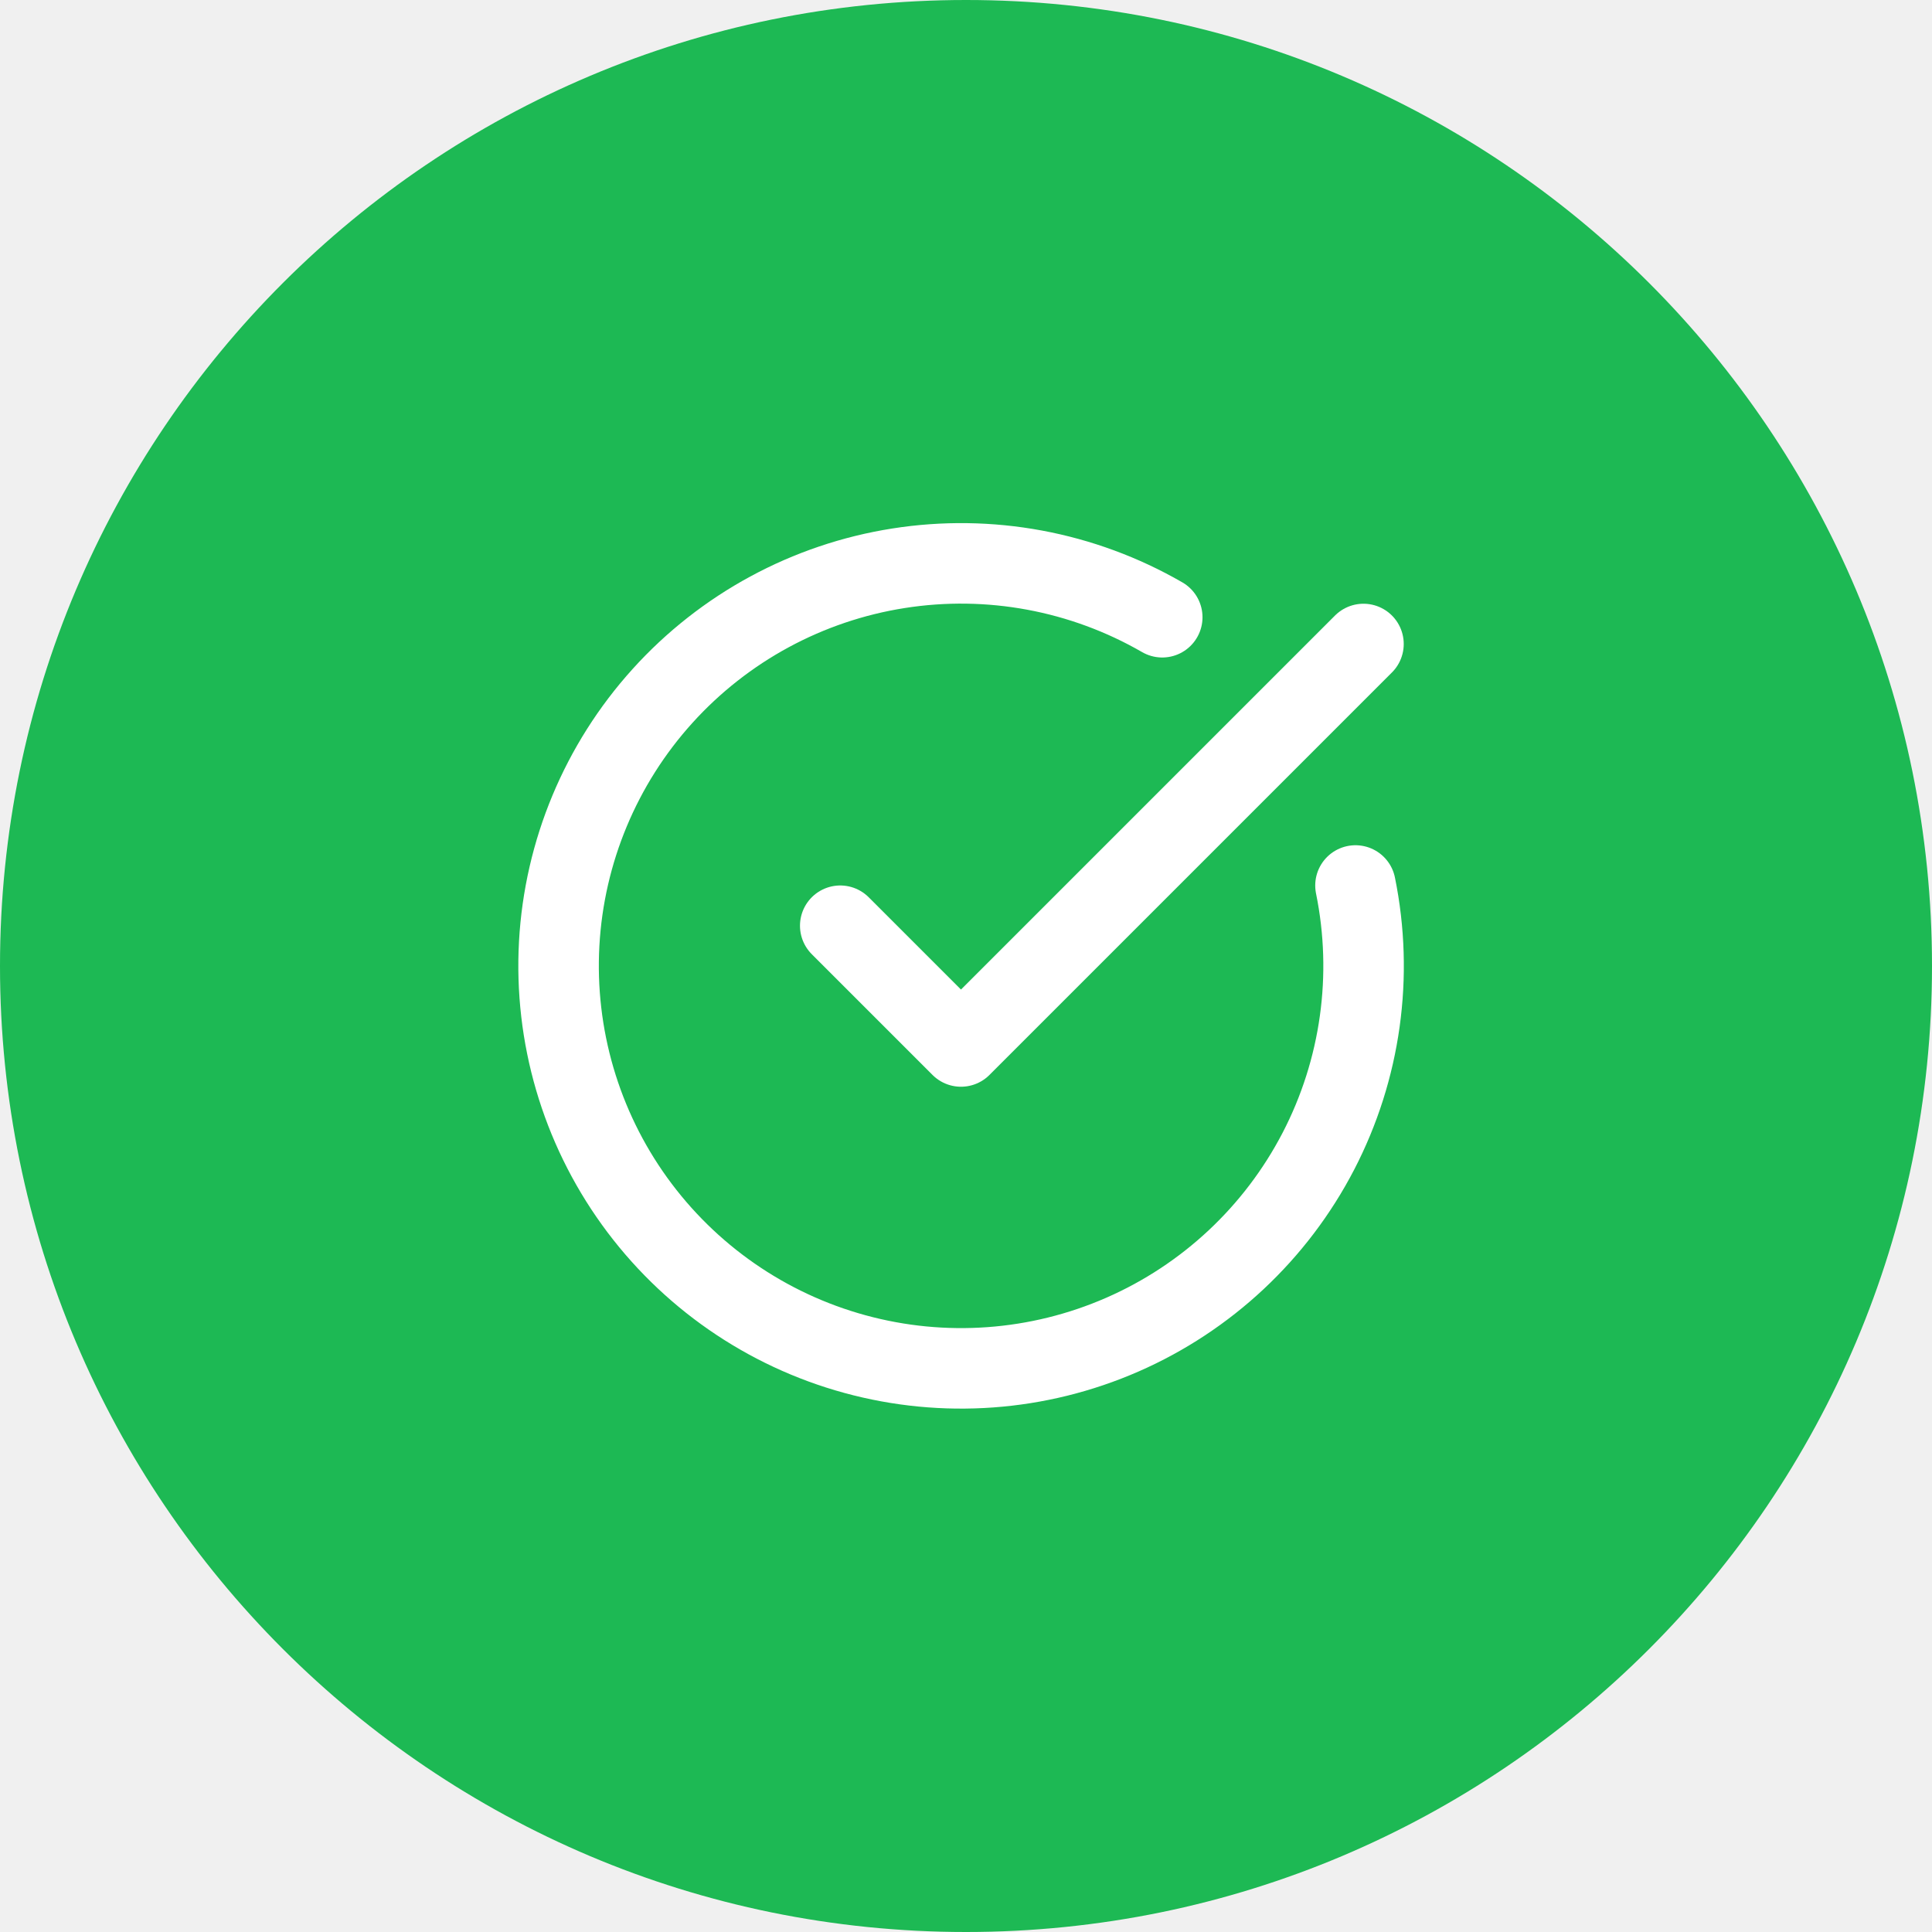
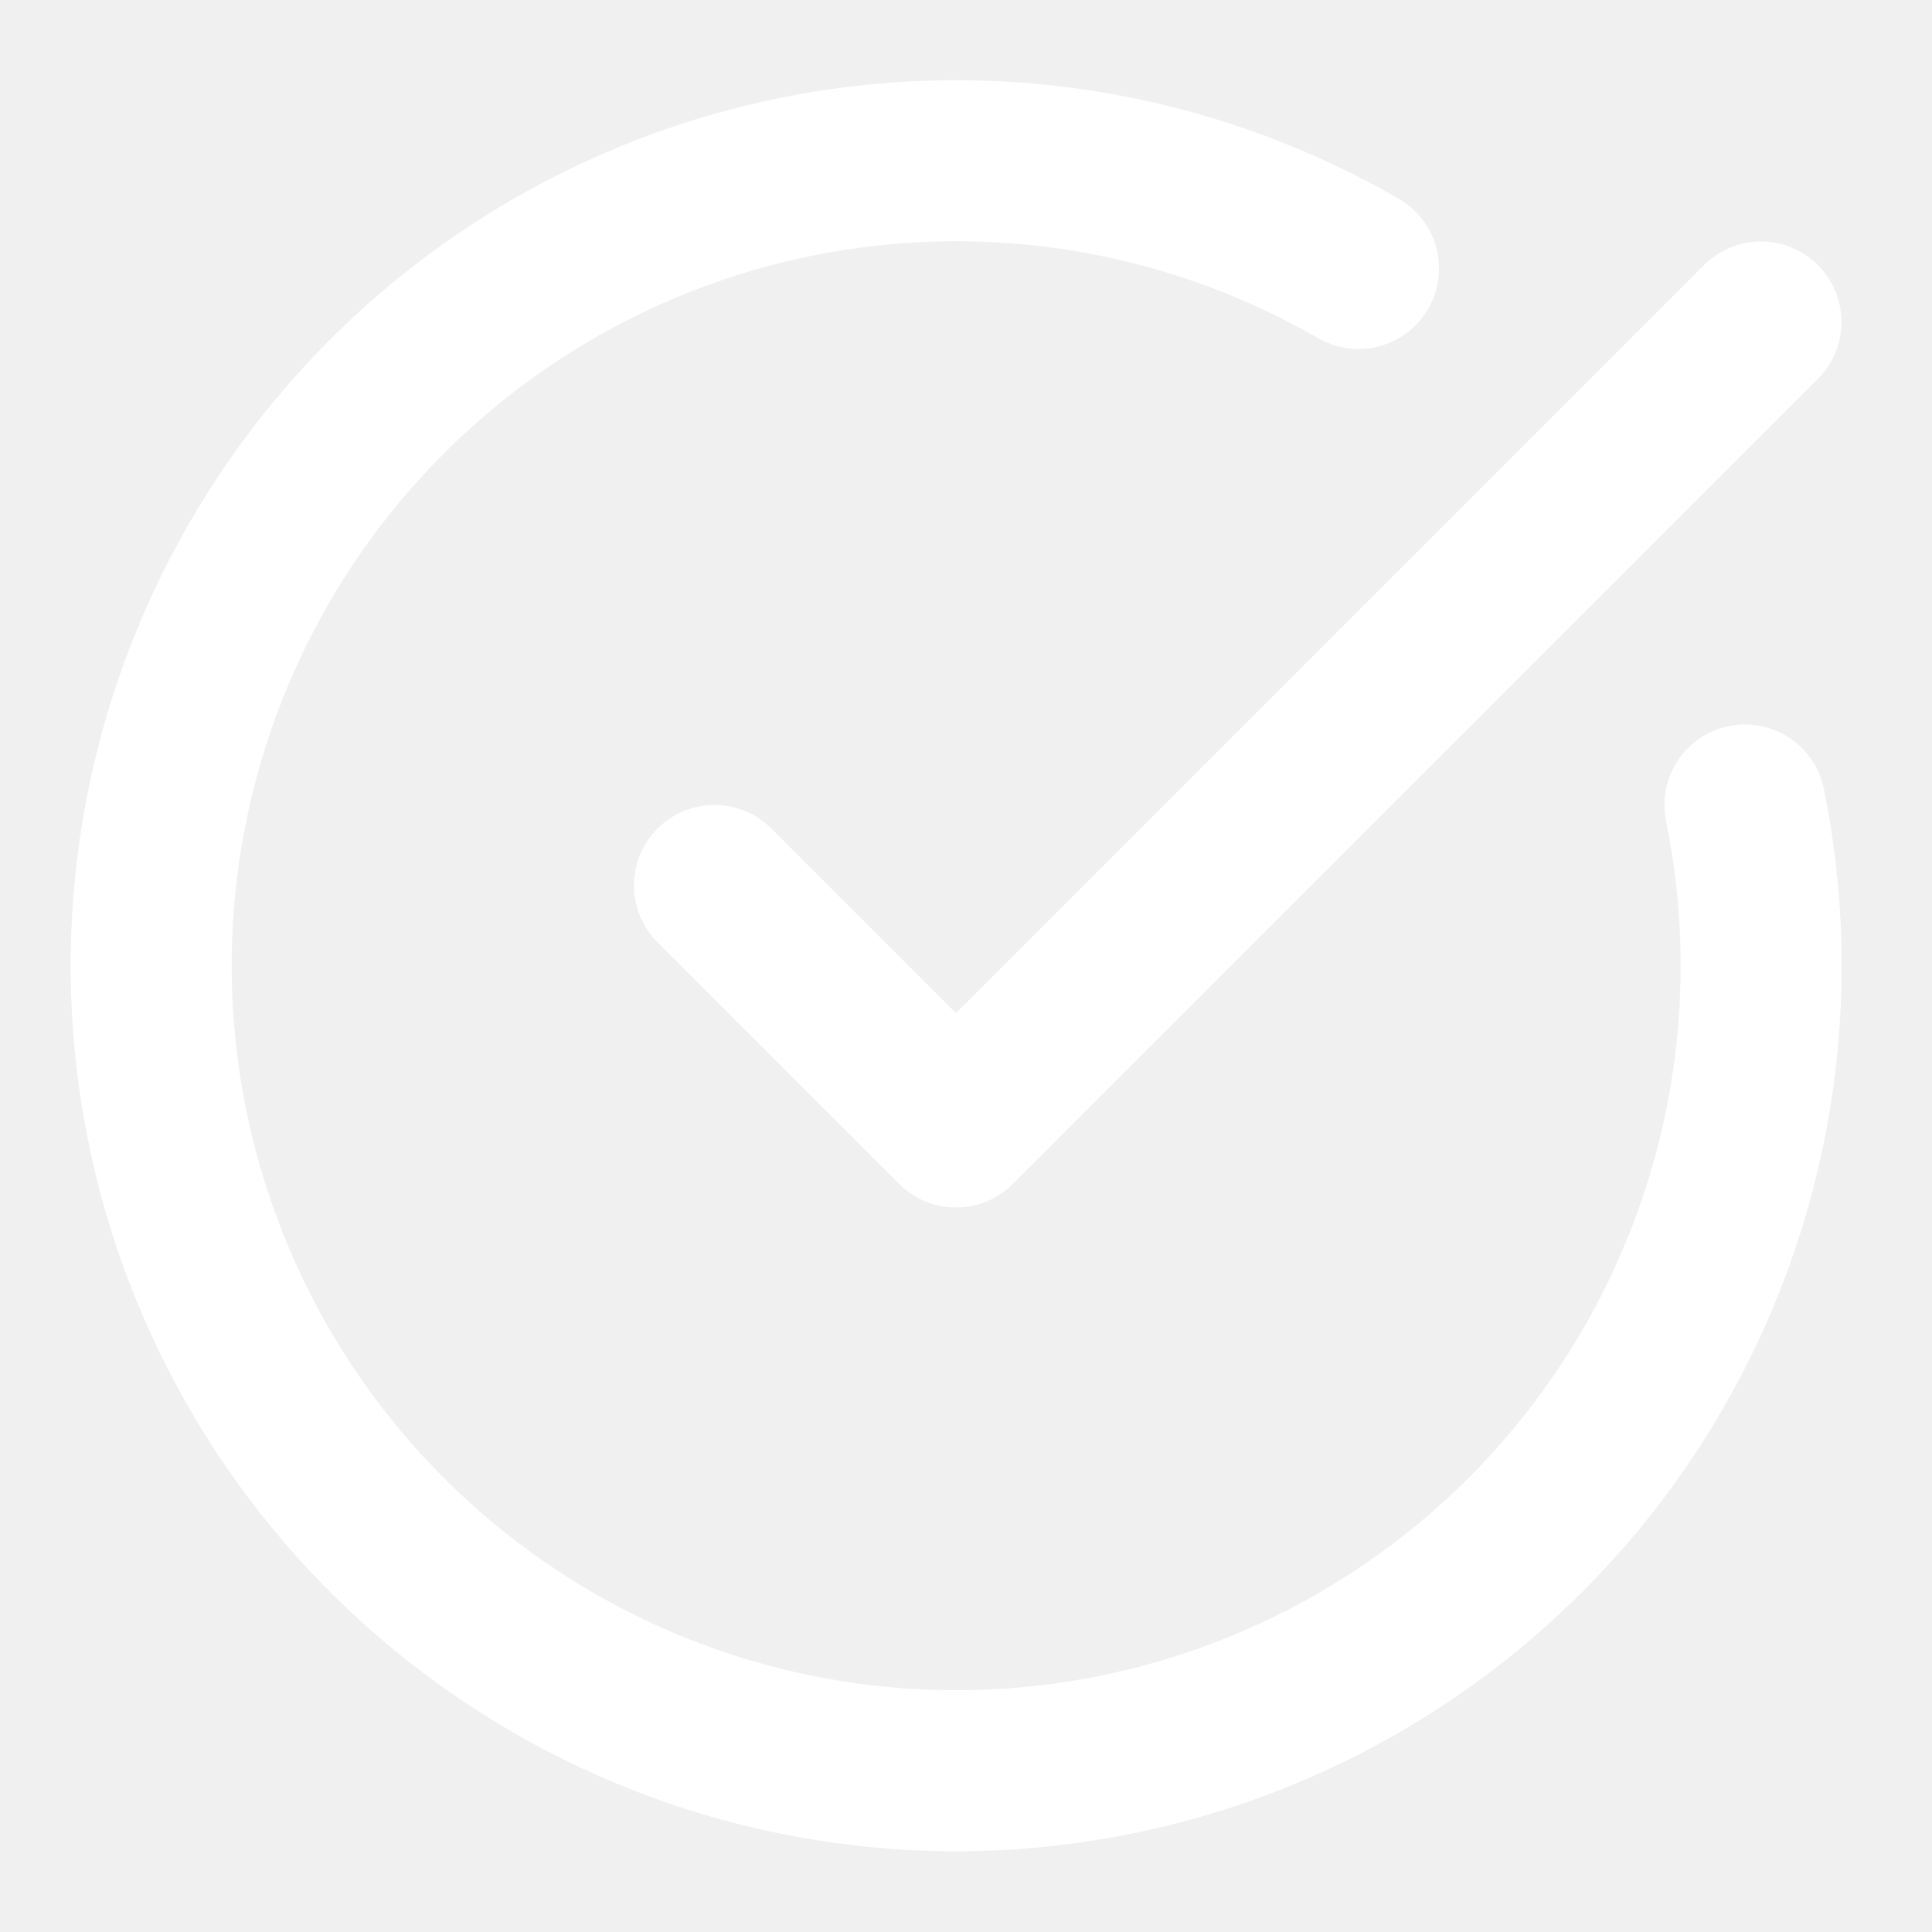
- <svg xmlns="http://www.w3.org/2000/svg" width="64" height="64" viewBox="0 0 64 64" fill="none">
-   <path d="M0 32C0 14.327 14.327 0 32 0C49.673 0 64 14.327 64 32C64 49.673 49.673 64 32 64C14.327 64 0 49.673 0 32Z" fill="#1DB954" />
-   <path d="M44.902 29.333C45.511 32.322 45.077 35.429 43.673 38.136C42.268 40.843 39.978 42.987 37.184 44.21C34.39 45.433 31.262 45.661 28.32 44.856C25.378 44.052 22.801 42.263 21.018 39.788C19.236 37.314 18.356 34.303 18.524 31.258C18.693 28.213 19.901 25.317 21.946 23.055C23.991 20.792 26.75 19.299 29.762 18.825C32.775 18.35 35.859 18.922 38.501 20.447" stroke="white" stroke-width="2.667" stroke-linecap="round" stroke-linejoin="round" />
-   <path d="M27.834 30.666L31.834 34.666L45.167 21.333" stroke="white" stroke-width="2.667" stroke-linecap="round" stroke-linejoin="round" />
+ <svg xmlns="http://www.w3.org/2000/svg" width="32" height="32" viewBox="0 0 32 32" fill="none">
+   <path d="M28.902 13.333C29.511 16.322 29.077 19.429 27.673 22.136C26.268 24.843 23.978 26.987 21.184 28.21C18.39 29.433 15.262 29.661 12.32 28.857C9.378 28.052 6.801 26.263 5.018 23.788C3.236 21.314 2.356 18.303 2.524 15.258C2.693 12.213 3.901 9.317 5.946 7.055C7.991 4.792 10.75 3.299 13.762 2.825C16.775 2.35 19.859 2.922 22.501 4.447" stroke="white" stroke-width="2.667" stroke-linecap="round" stroke-linejoin="round" />
+   <path d="M11.834 14.666L15.834 18.666L29.167 5.333" stroke="white" stroke-width="2.667" stroke-linecap="round" stroke-linejoin="round" />
</svg>
